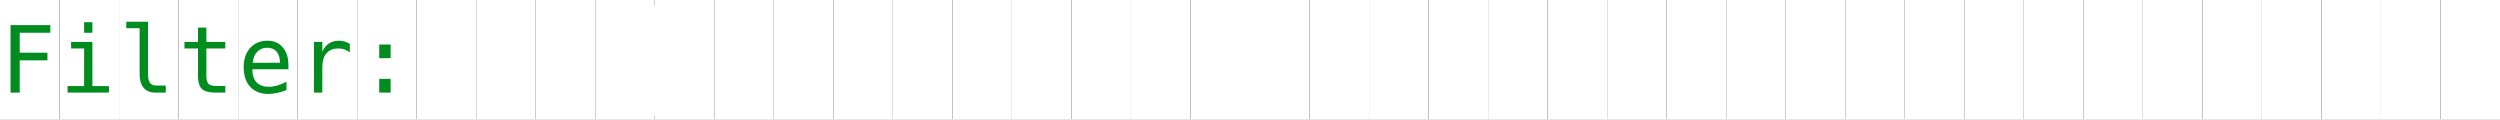
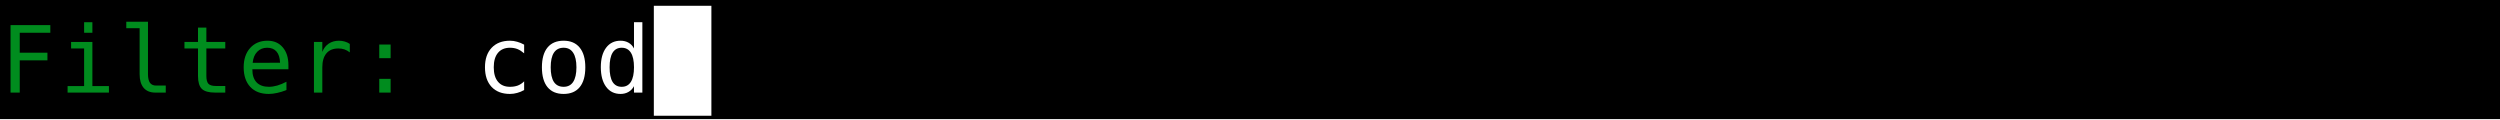
<svg xmlns="http://www.w3.org/2000/svg" width="378" height="18" viewBox="0 0 378 18" role="img" aria-label="Filter input" style="background:#000000">
  <rect width="100%" height="100%" fill="#000000" />
  <g font-family="ui-monospace, SFMono-Regular, Menlo, Consolas, monospace" font-size="14">
-     <rect x="0" y="0" width="9" height="18" fill="#ffffff" />
    <text x="0" y="14" fill="#008c1e">F</text>
-     <rect x="9" y="0" width="9" height="18" fill="#ffffff" />
    <text x="9" y="14" fill="#008c1e">i</text>
-     <rect x="18" y="0" width="9" height="18" fill="#ffffff" />
    <text x="18" y="14" fill="#008c1e">l</text>
-     <rect x="27" y="0" width="9" height="18" fill="#ffffff" />
    <text x="27" y="14" fill="#008c1e">t</text>
-     <rect x="36" y="0" width="9" height="18" fill="#ffffff" />
    <text x="36" y="14" fill="#008c1e">e</text>
-     <rect x="45" y="0" width="9" height="18" fill="#ffffff" />
    <text x="45" y="14" fill="#008c1e">r</text>
-     <rect x="54" y="0" width="9" height="18" fill="#ffffff" />
    <text x="54" y="14" fill="#008c1e">:</text>
-     <rect x="63" y="0" width="9" height="18" fill="#ffffff" />
-     <rect x="72" y="0" width="9" height="18" fill="#ffffff" />
    <text x="72" y="14" fill="#ffffff">c</text>
-     <rect x="81" y="0" width="9" height="18" fill="#ffffff" />
    <text x="81" y="14" fill="#ffffff">o</text>
-     <rect x="90" y="0" width="9" height="18" fill="#ffffff" />
    <text x="90" y="14" fill="#ffffff">d</text>
-     <rect x="99" y="0" width="9" height="18" fill="#ffffff" />
    <text x="99" y="14" fill="#ffffff">█</text>
-     <rect x="108" y="0" width="9" height="18" fill="#ffffff" />
-     <rect x="117" y="0" width="9" height="18" fill="#ffffff" />
-     <rect x="126" y="0" width="9" height="18" fill="#ffffff" />
-     <rect x="135" y="0" width="9" height="18" fill="#ffffff" />
-     <rect x="144" y="0" width="9" height="18" fill="#ffffff" />
-     <rect x="153" y="0" width="9" height="18" fill="#ffffff" />
-     <rect x="162" y="0" width="9" height="18" fill="#ffffff" />
-     <rect x="171" y="0" width="9" height="18" fill="#ffffff" />
-     <rect x="180" y="0" width="9" height="18" fill="#ffffff" />
-     <rect x="189" y="0" width="9" height="18" fill="#ffffff" />
-     <rect x="198" y="0" width="9" height="18" fill="#ffffff" />
-     <rect x="207" y="0" width="9" height="18" fill="#ffffff" />
-     <rect x="216" y="0" width="9" height="18" fill="#ffffff" />
-     <rect x="225" y="0" width="9" height="18" fill="#ffffff" />
-     <rect x="234" y="0" width="9" height="18" fill="#ffffff" />
-     <rect x="243" y="0" width="9" height="18" fill="#ffffff" />
-     <rect x="252" y="0" width="9" height="18" fill="#ffffff" />
-     <rect x="261" y="0" width="9" height="18" fill="#ffffff" />
-     <rect x="270" y="0" width="9" height="18" fill="#ffffff" />
-     <rect x="279" y="0" width="9" height="18" fill="#ffffff" />
-     <rect x="288" y="0" width="9" height="18" fill="#ffffff" />
-     <rect x="297" y="0" width="9" height="18" fill="#ffffff" />
-     <rect x="306" y="0" width="9" height="18" fill="#ffffff" />
-     <rect x="315" y="0" width="9" height="18" fill="#ffffff" />
-     <rect x="324" y="0" width="9" height="18" fill="#ffffff" />
-     <rect x="333" y="0" width="9" height="18" fill="#ffffff" />
-     <rect x="342" y="0" width="9" height="18" fill="#ffffff" />
-     <rect x="351" y="0" width="9" height="18" fill="#ffffff" />
-     <rect x="360" y="0" width="9" height="18" fill="#ffffff" />
-     <rect x="369" y="0" width="9" height="18" fill="#ffffff" />
  </g>
</svg>
